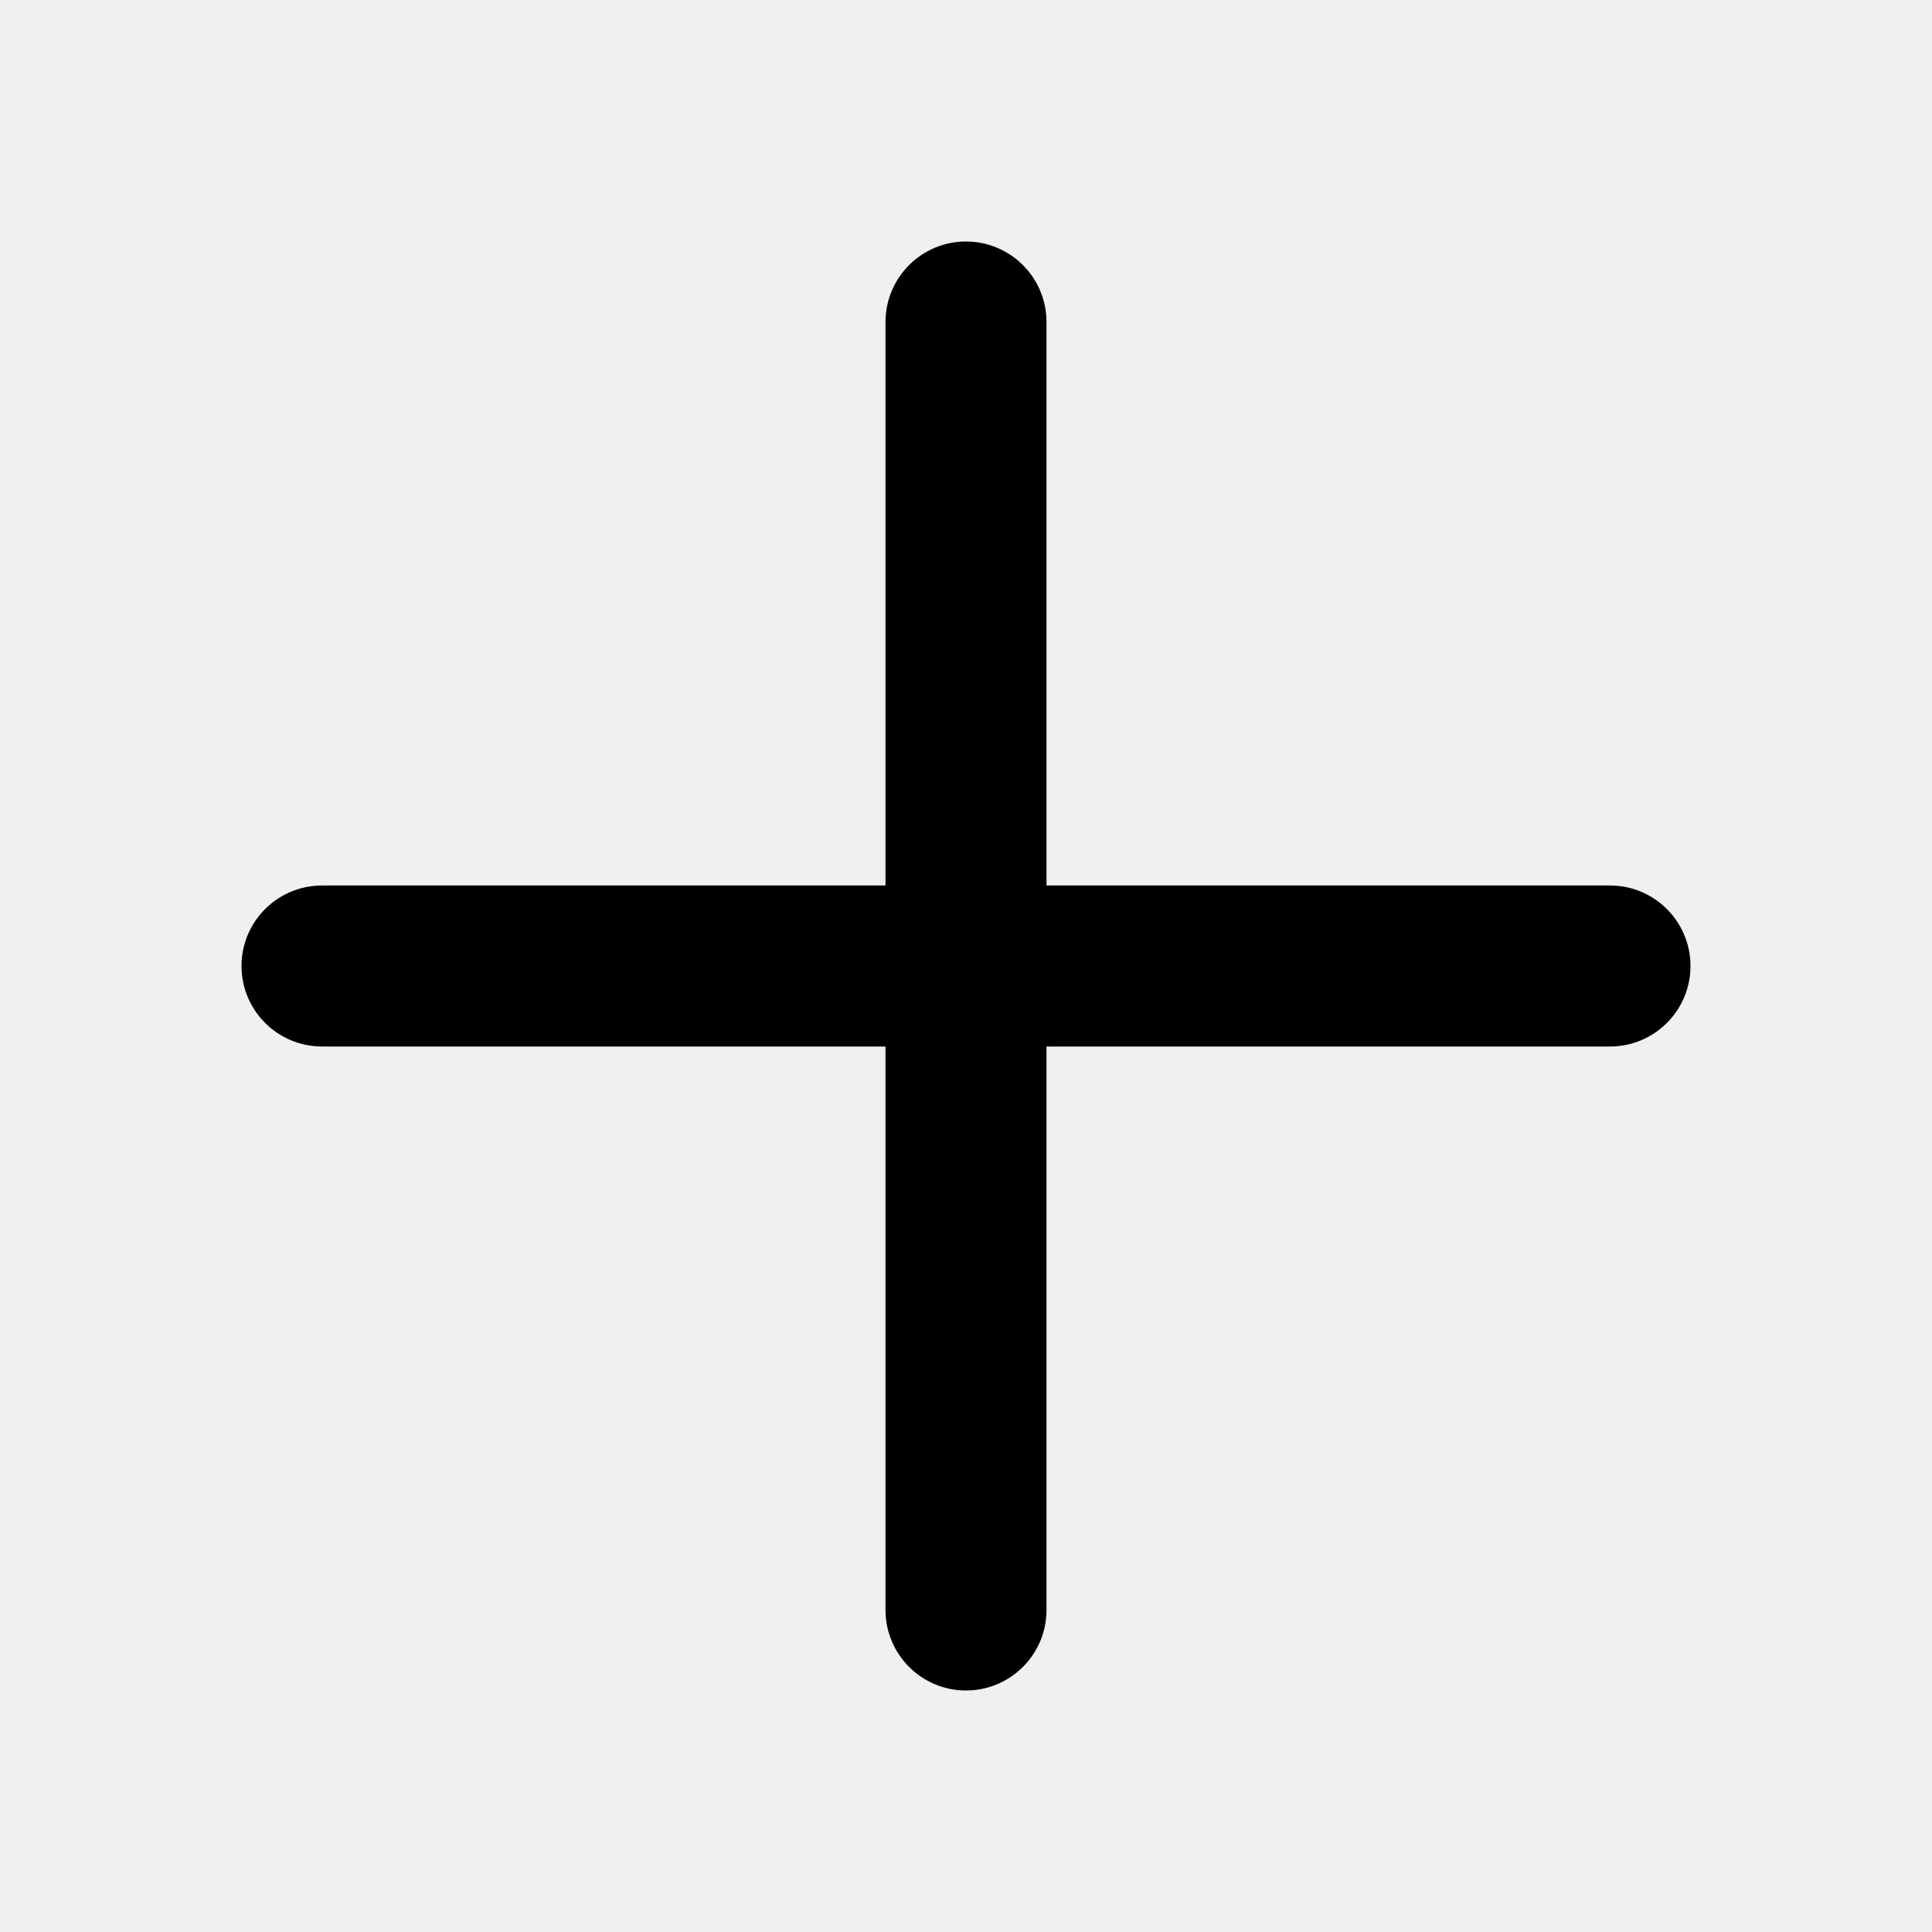
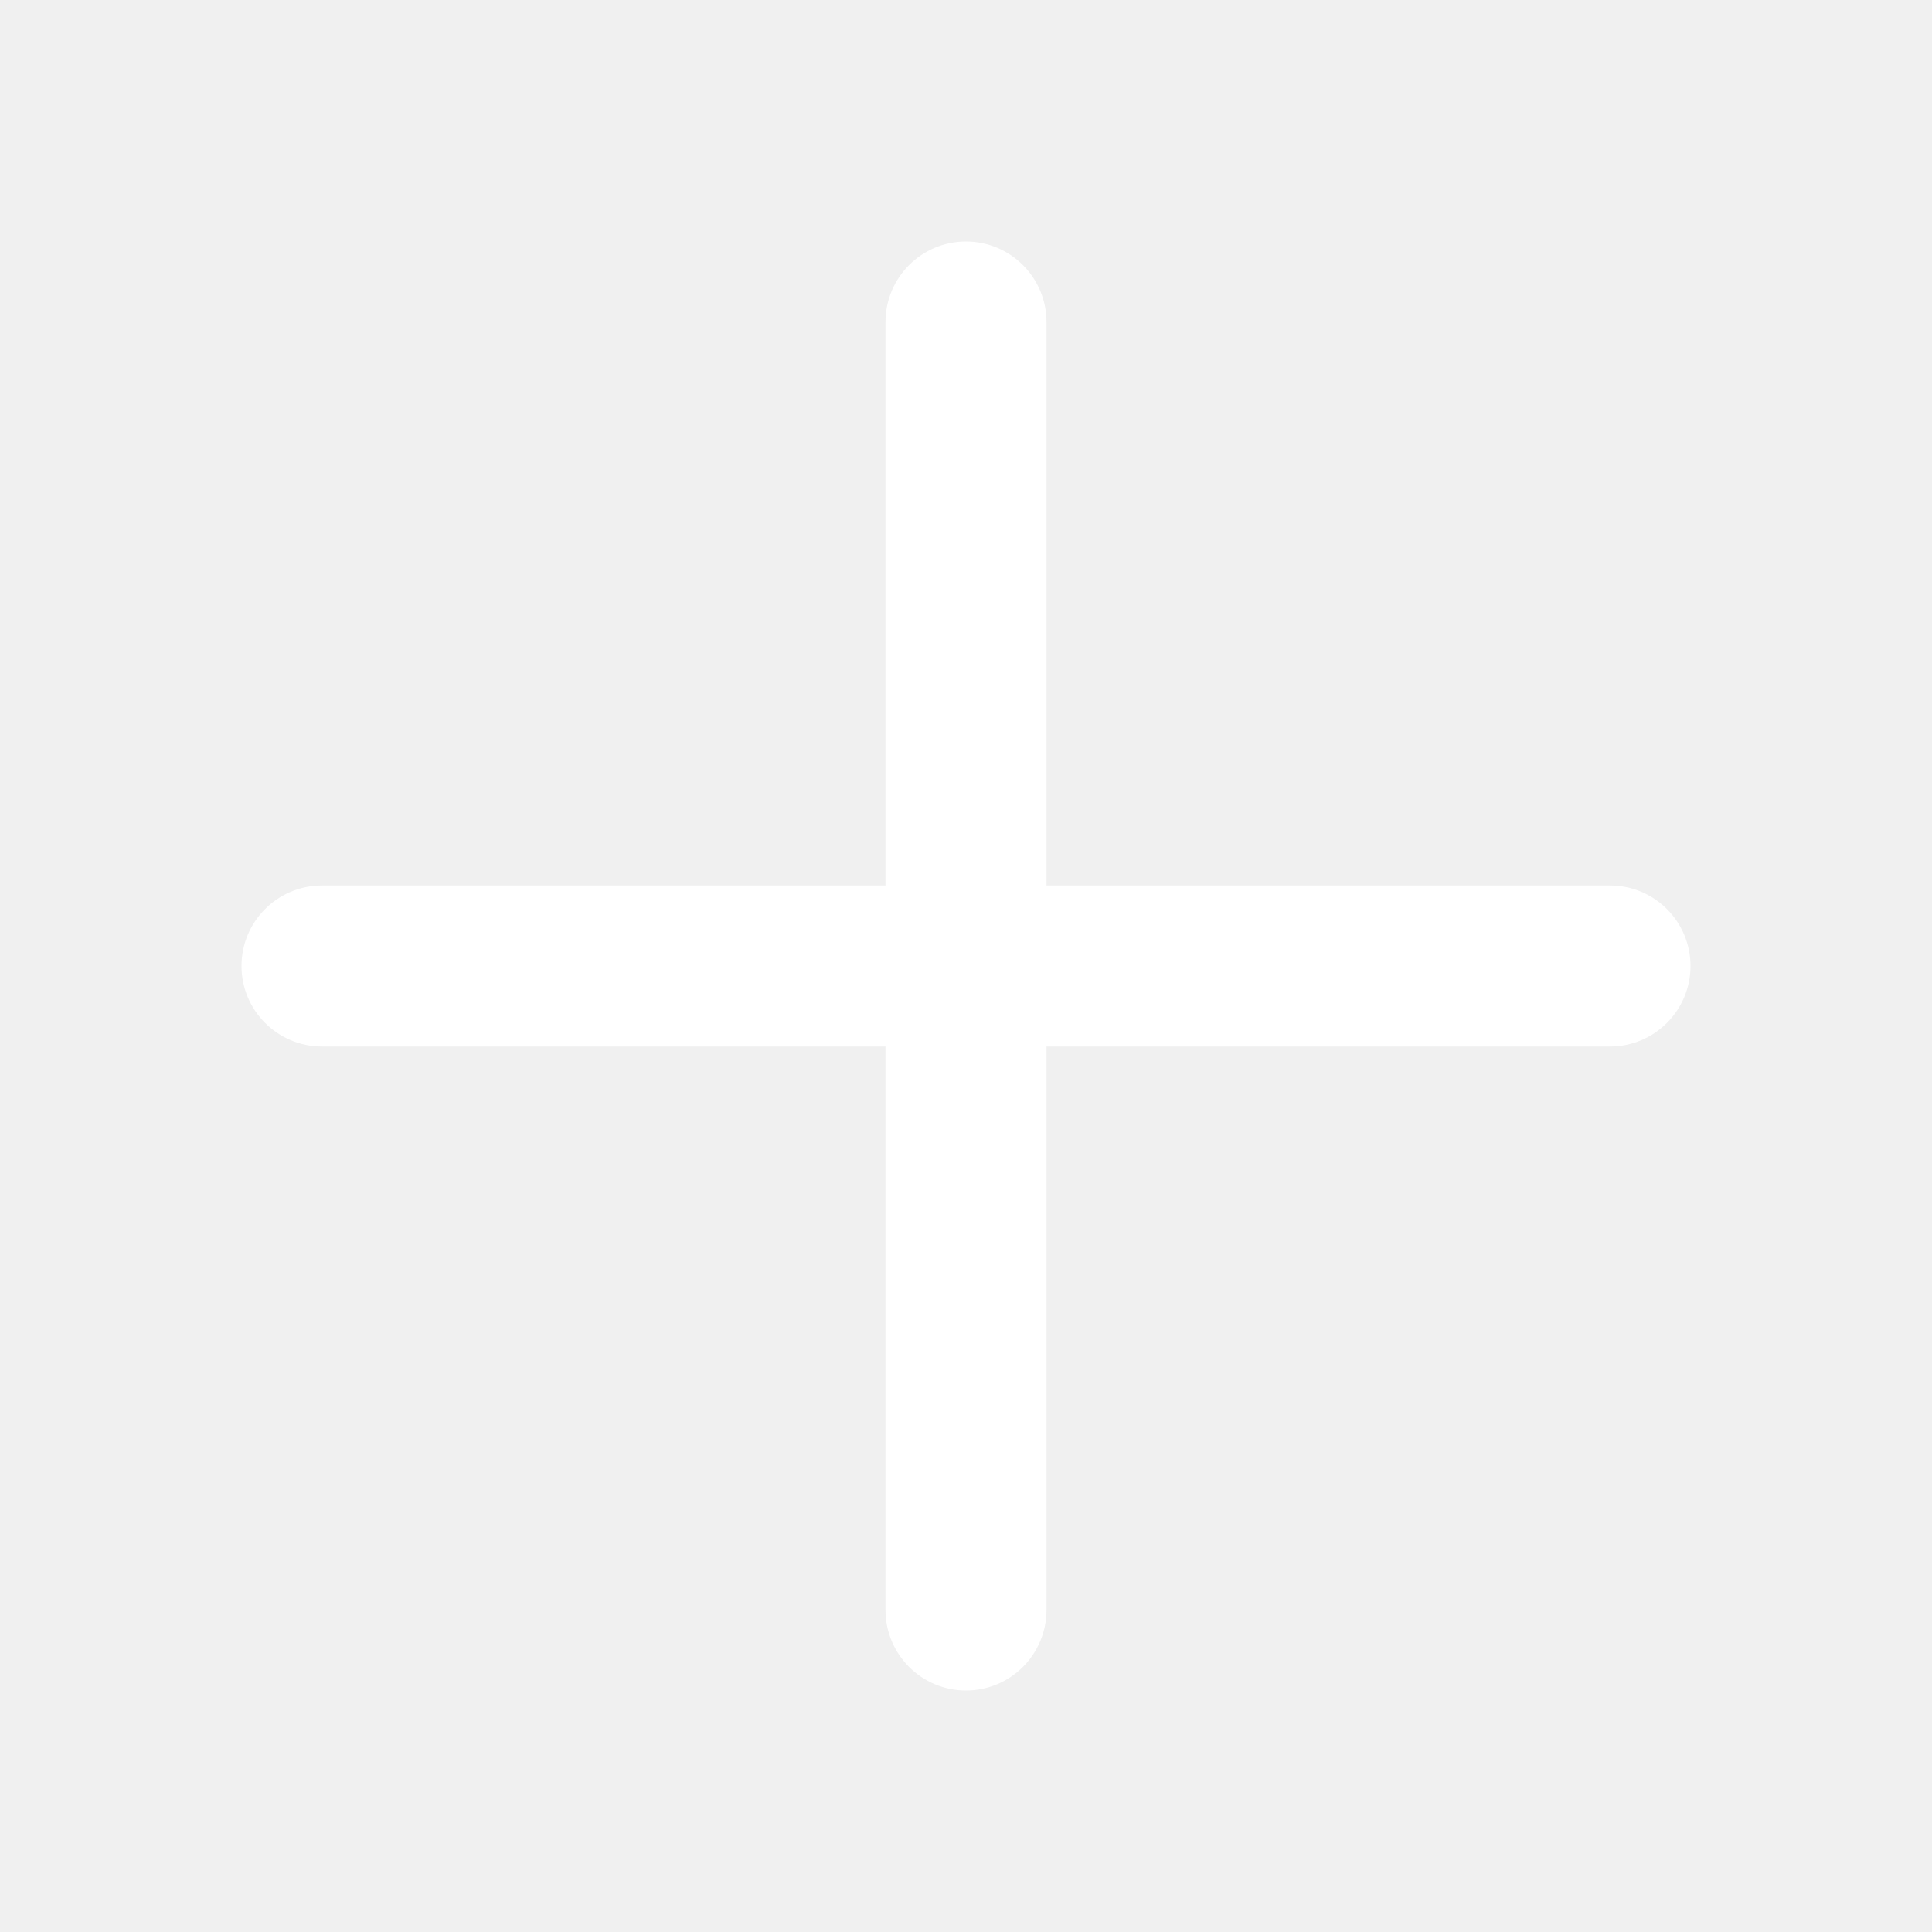
<svg xmlns="http://www.w3.org/2000/svg" width="24" height="24" role="presentation" focusable="false" viewBox="0 0 24 24">
-   <path d="M12 3C11.448 3 11 3.448 11 4V11L4 11C3.448 11 3 11.448 3 12C3 12.552 3.448 13 4 13H11V20C11 20.552 11.448 21 12 21C12.552 21 13 20.552 13 20V13H20C20.552 13 21 12.552 21 12C21 11.448 20.552 11 20 11L13 11V4C13 3.448 12.552 3 12 3Z" fill="currentColor" />
+   <path d="M12 3C11.448 3 11 3.448 11 4V11L4 11C3.448 11 3 11.448 3 12C3 12.552 3.448 13 4 13H11V20C11 20.552 11.448 21 12 21C12.552 21 13 20.552 13 20V13H20C20.552 13 21 12.552 21 12C21 11.448 20.552 11 20 11L13 11V4C13 3.448 12.552 3 12 3Z" fill="#fff" />
</svg>
